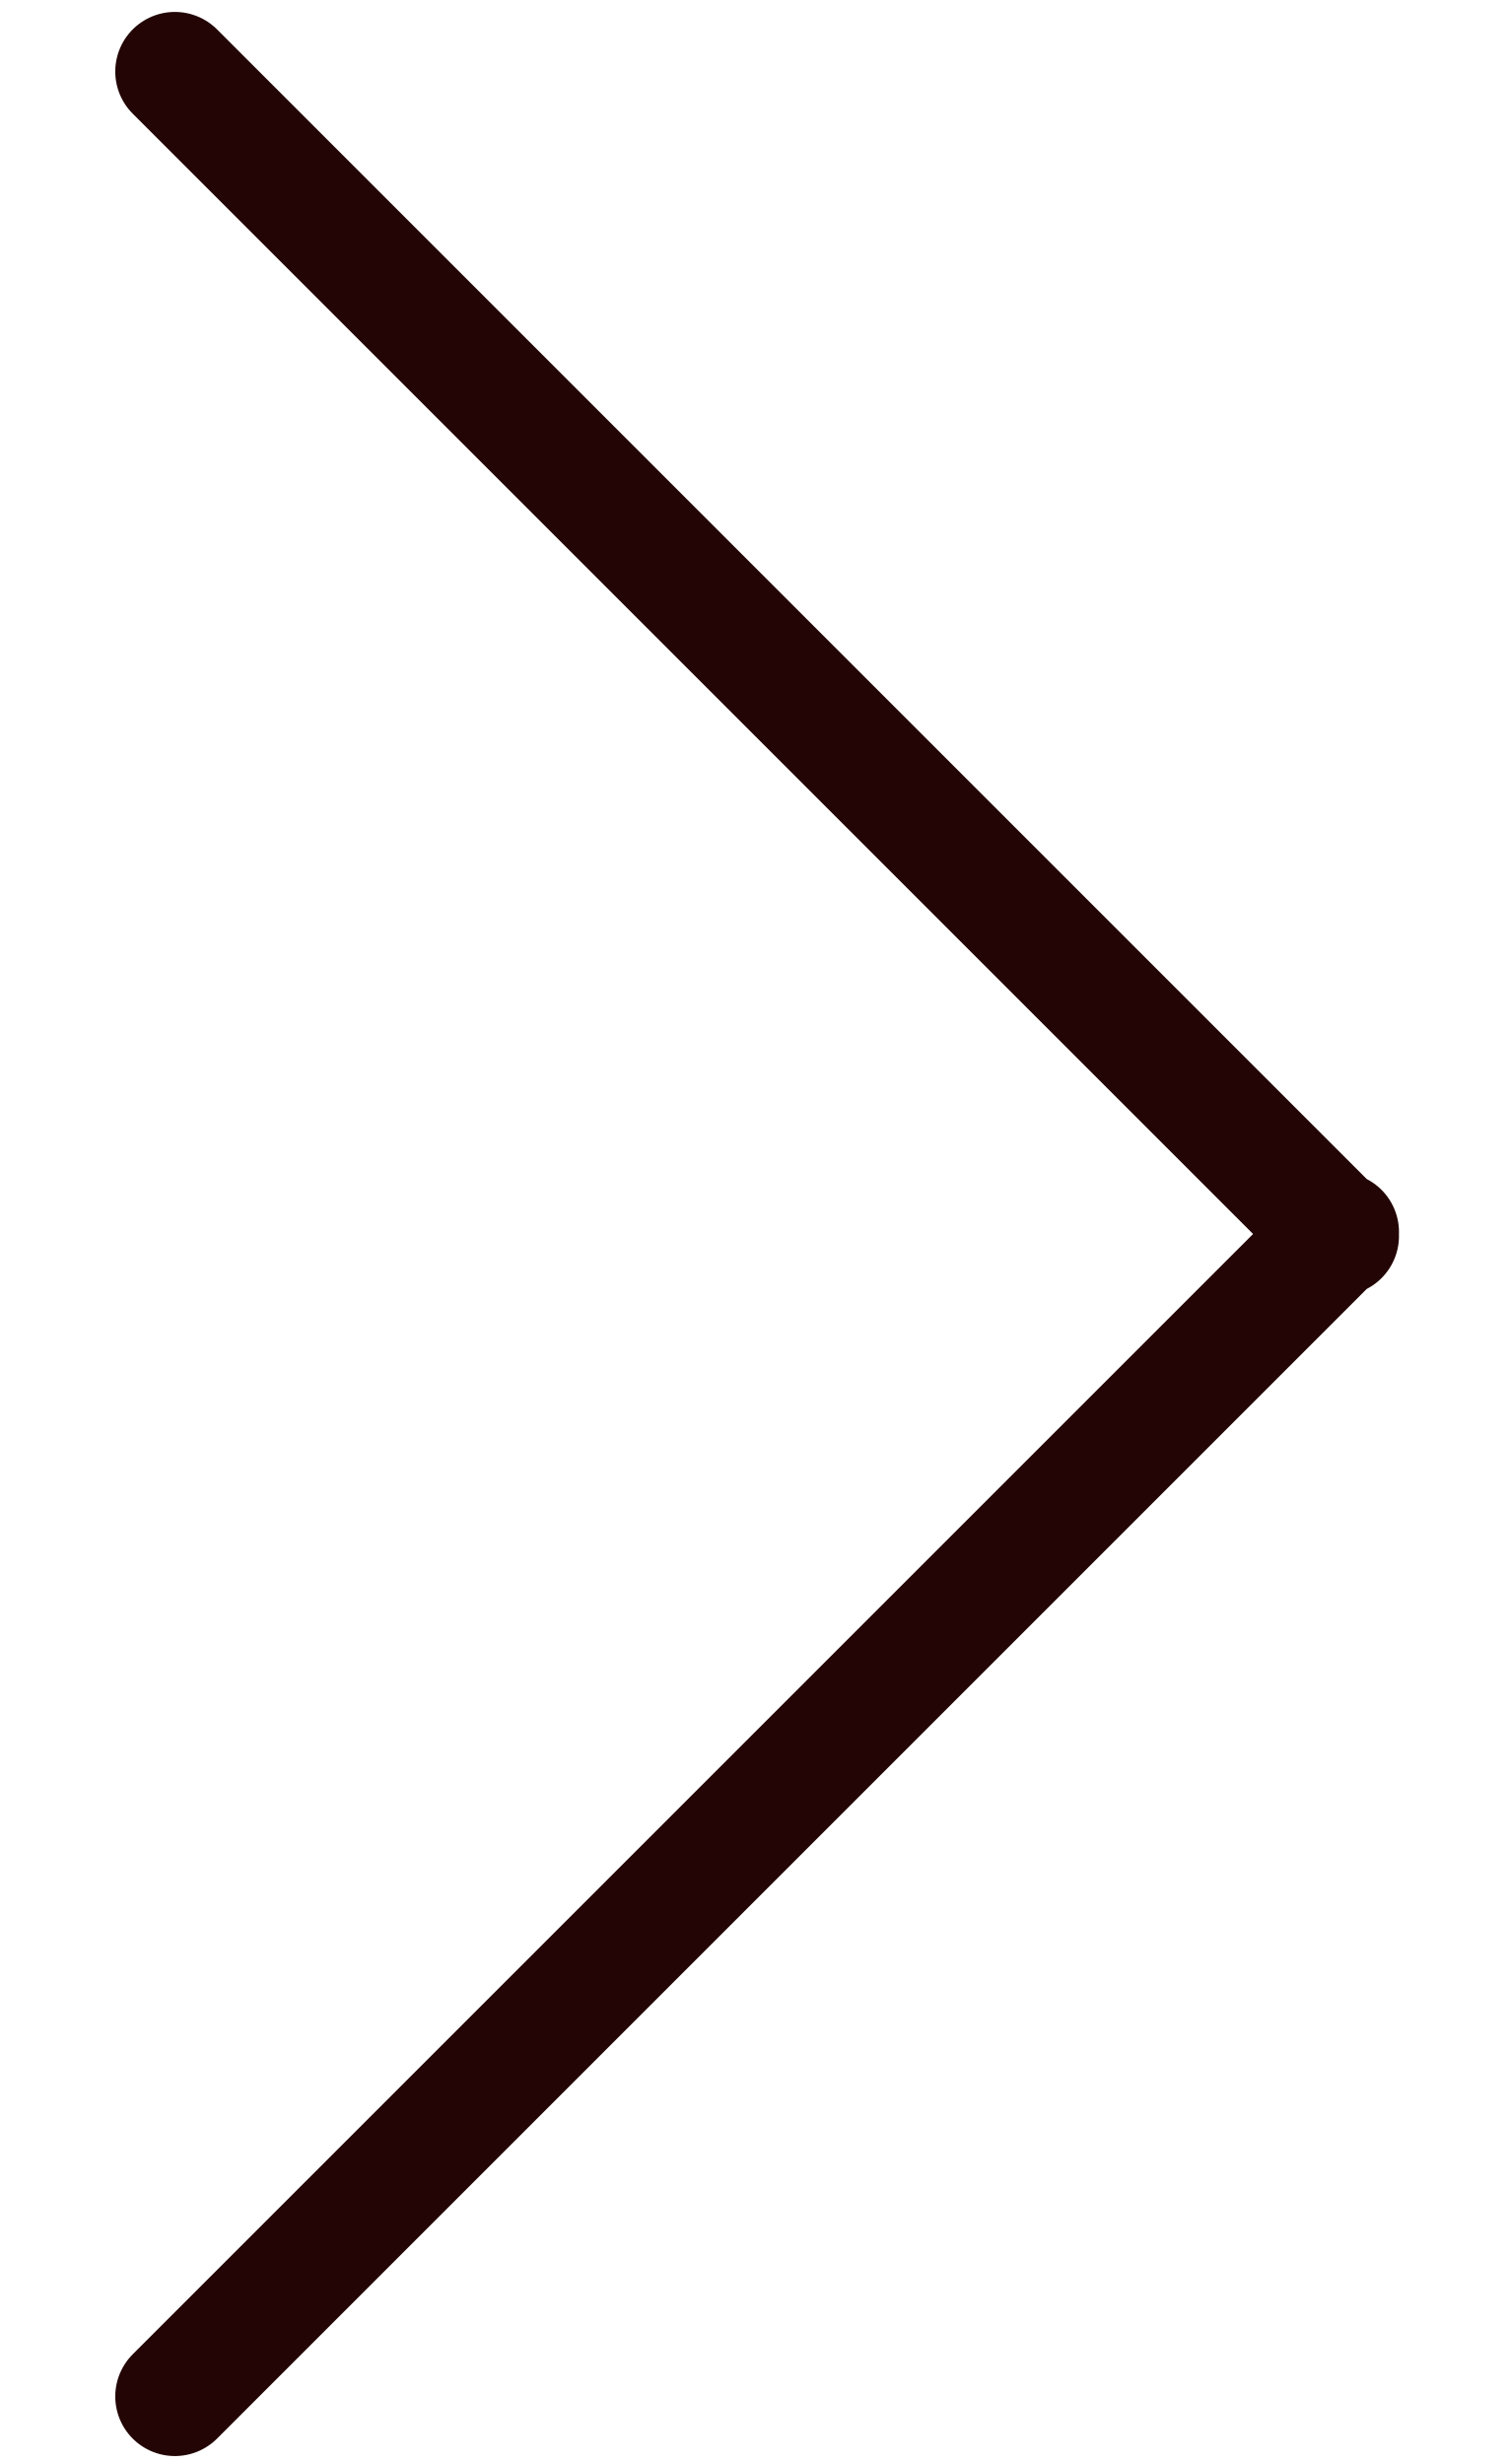
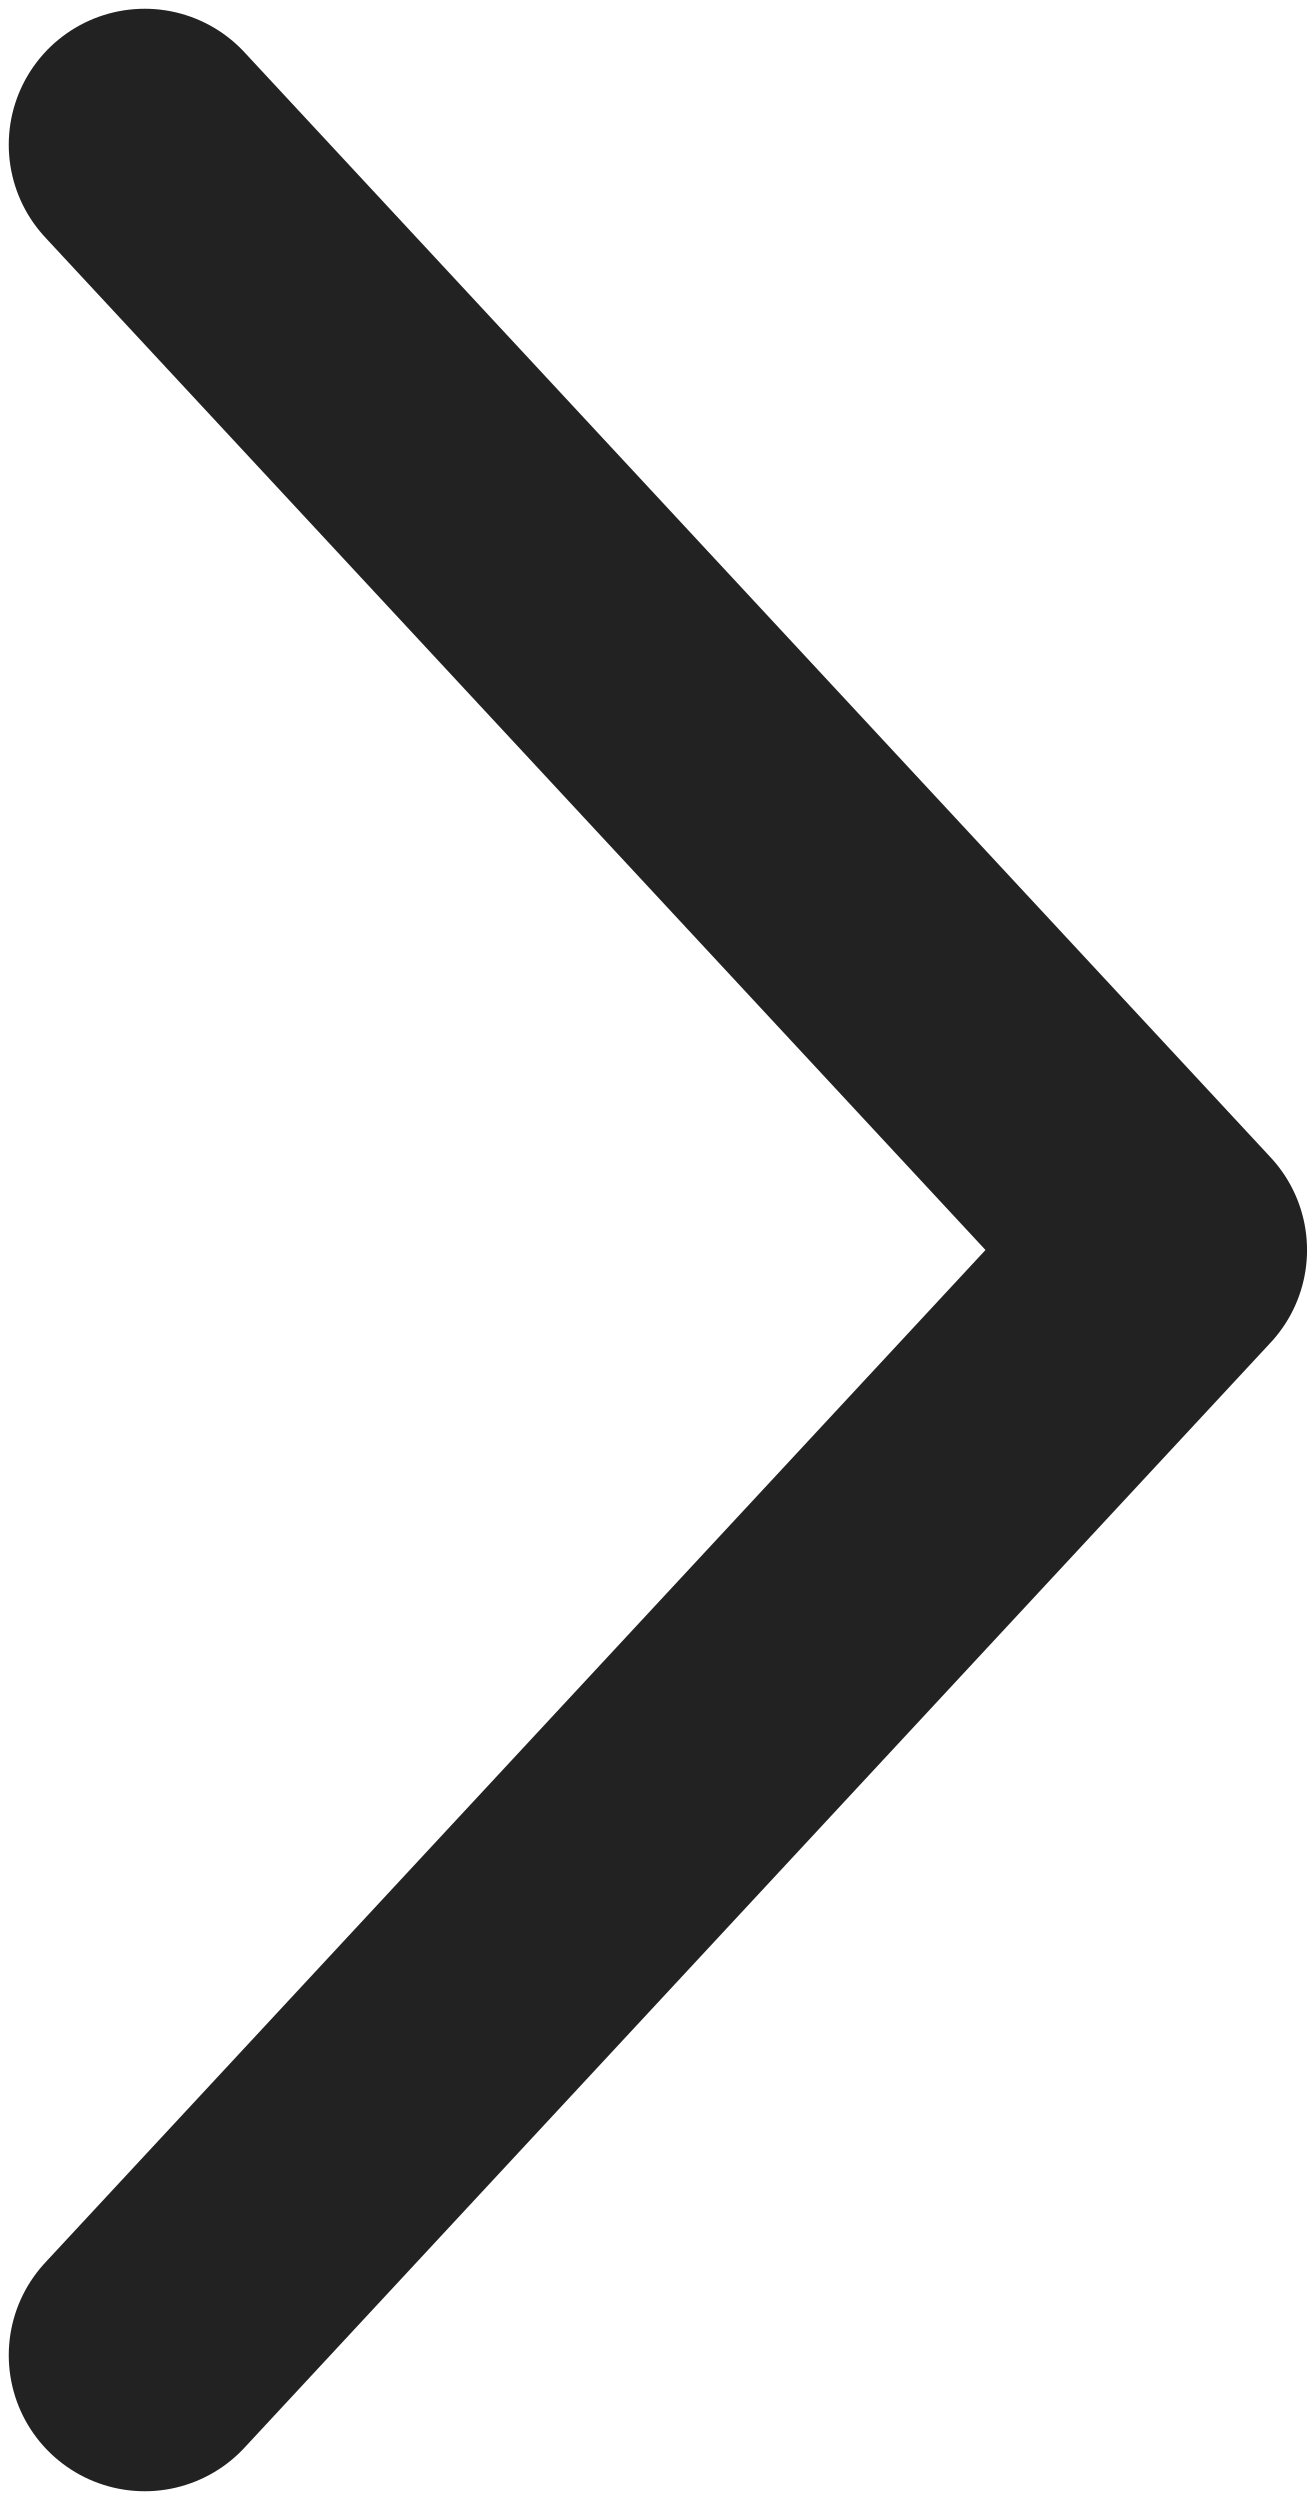
- <svg xmlns="http://www.w3.org/2000/svg" version="1.1" id="Ebene_1" x="0px" y="0px" viewBox="0 -0.8 38 62" style="enable-background:new 0 -0.8 38 62;" xml:space="preserve">
+ <svg xmlns="http://www.w3.org/2000/svg" version="1.1" id="Ebene_1" x="0px" y="0px" viewBox="0 0 10 19" style="enable-background:new 0 0 10 19;" xml:space="preserve">
  <style type="text/css">
- 	.st0{fill:none;stroke:#230505;stroke-width:3;stroke-linecap:round;stroke-linejoin:round;stroke-miterlimit:10;}
+ 	.st0{fill:none;stroke:#222222;stroke-width:2.067;stroke-linecap:round;stroke-linejoin:round;stroke-miterlimit:10;}
</style>
-   <path class="st0" d="M4.4,1l29.3,29.3 M4.4,59.5l29.3-29.3" />
+   <path class="st0" d="M1.1,1.1l7.8,8.4 M1.1,17.9l7.8-8.4" />
</svg>
